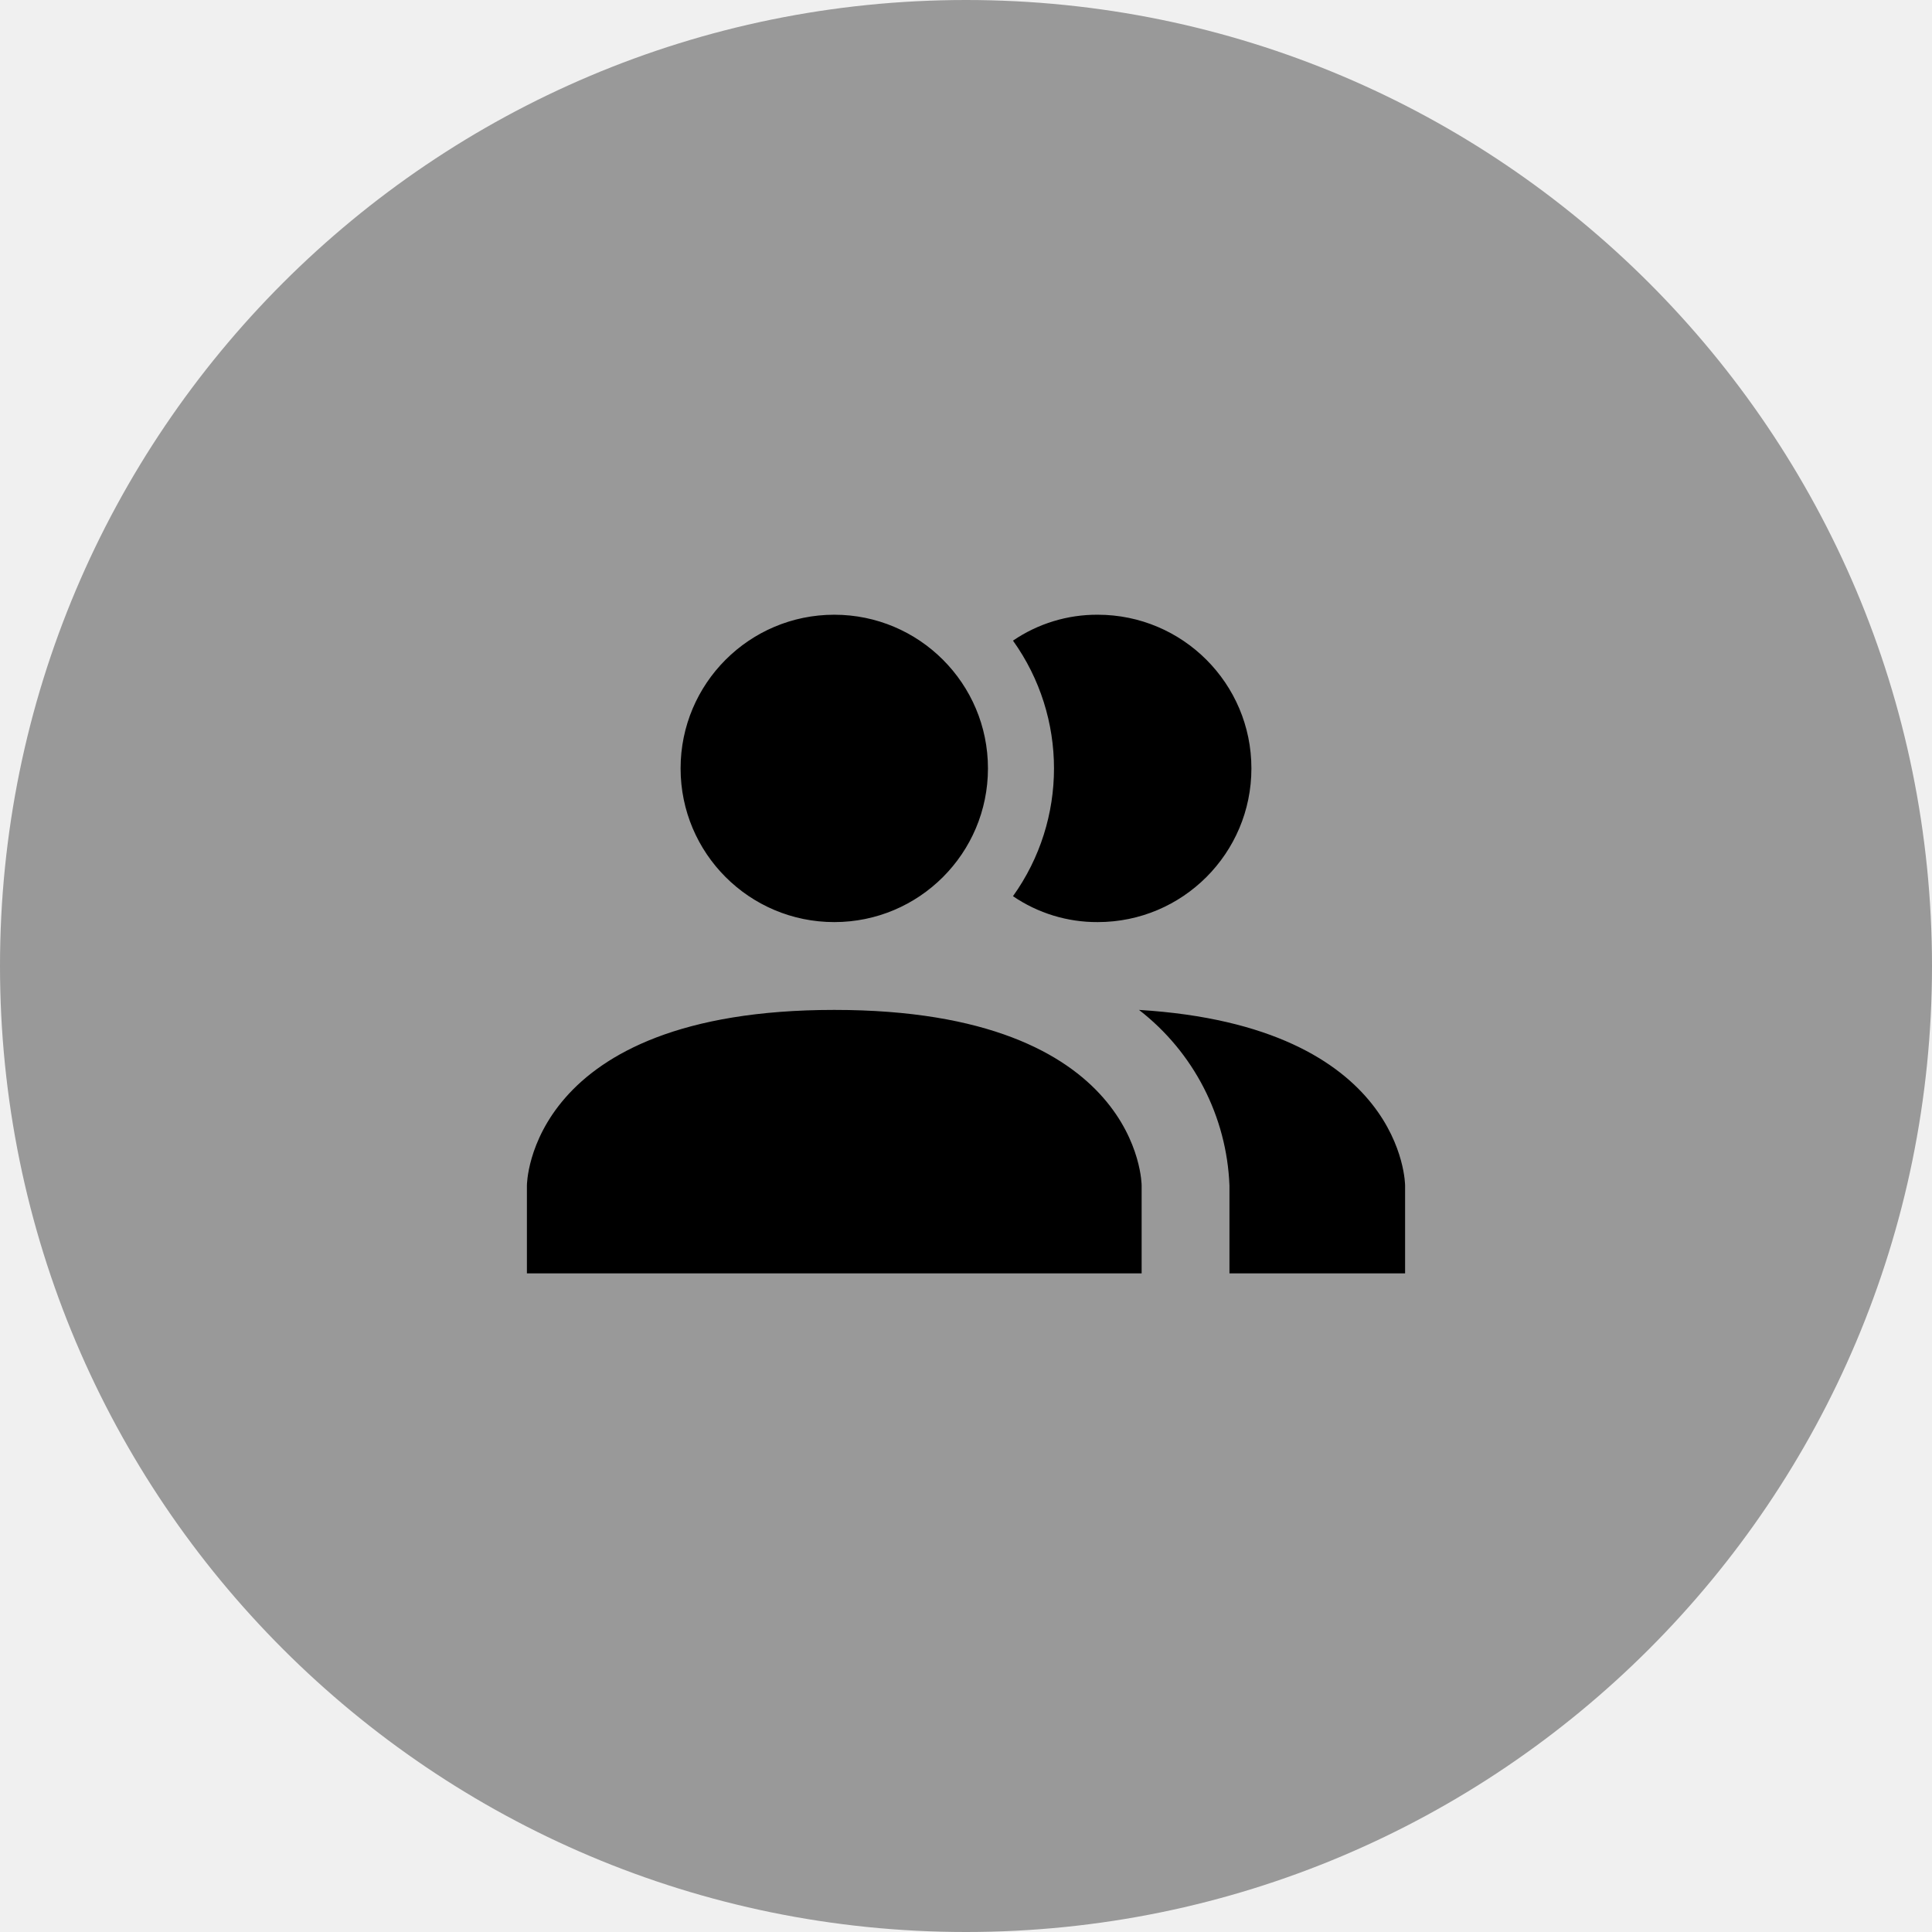
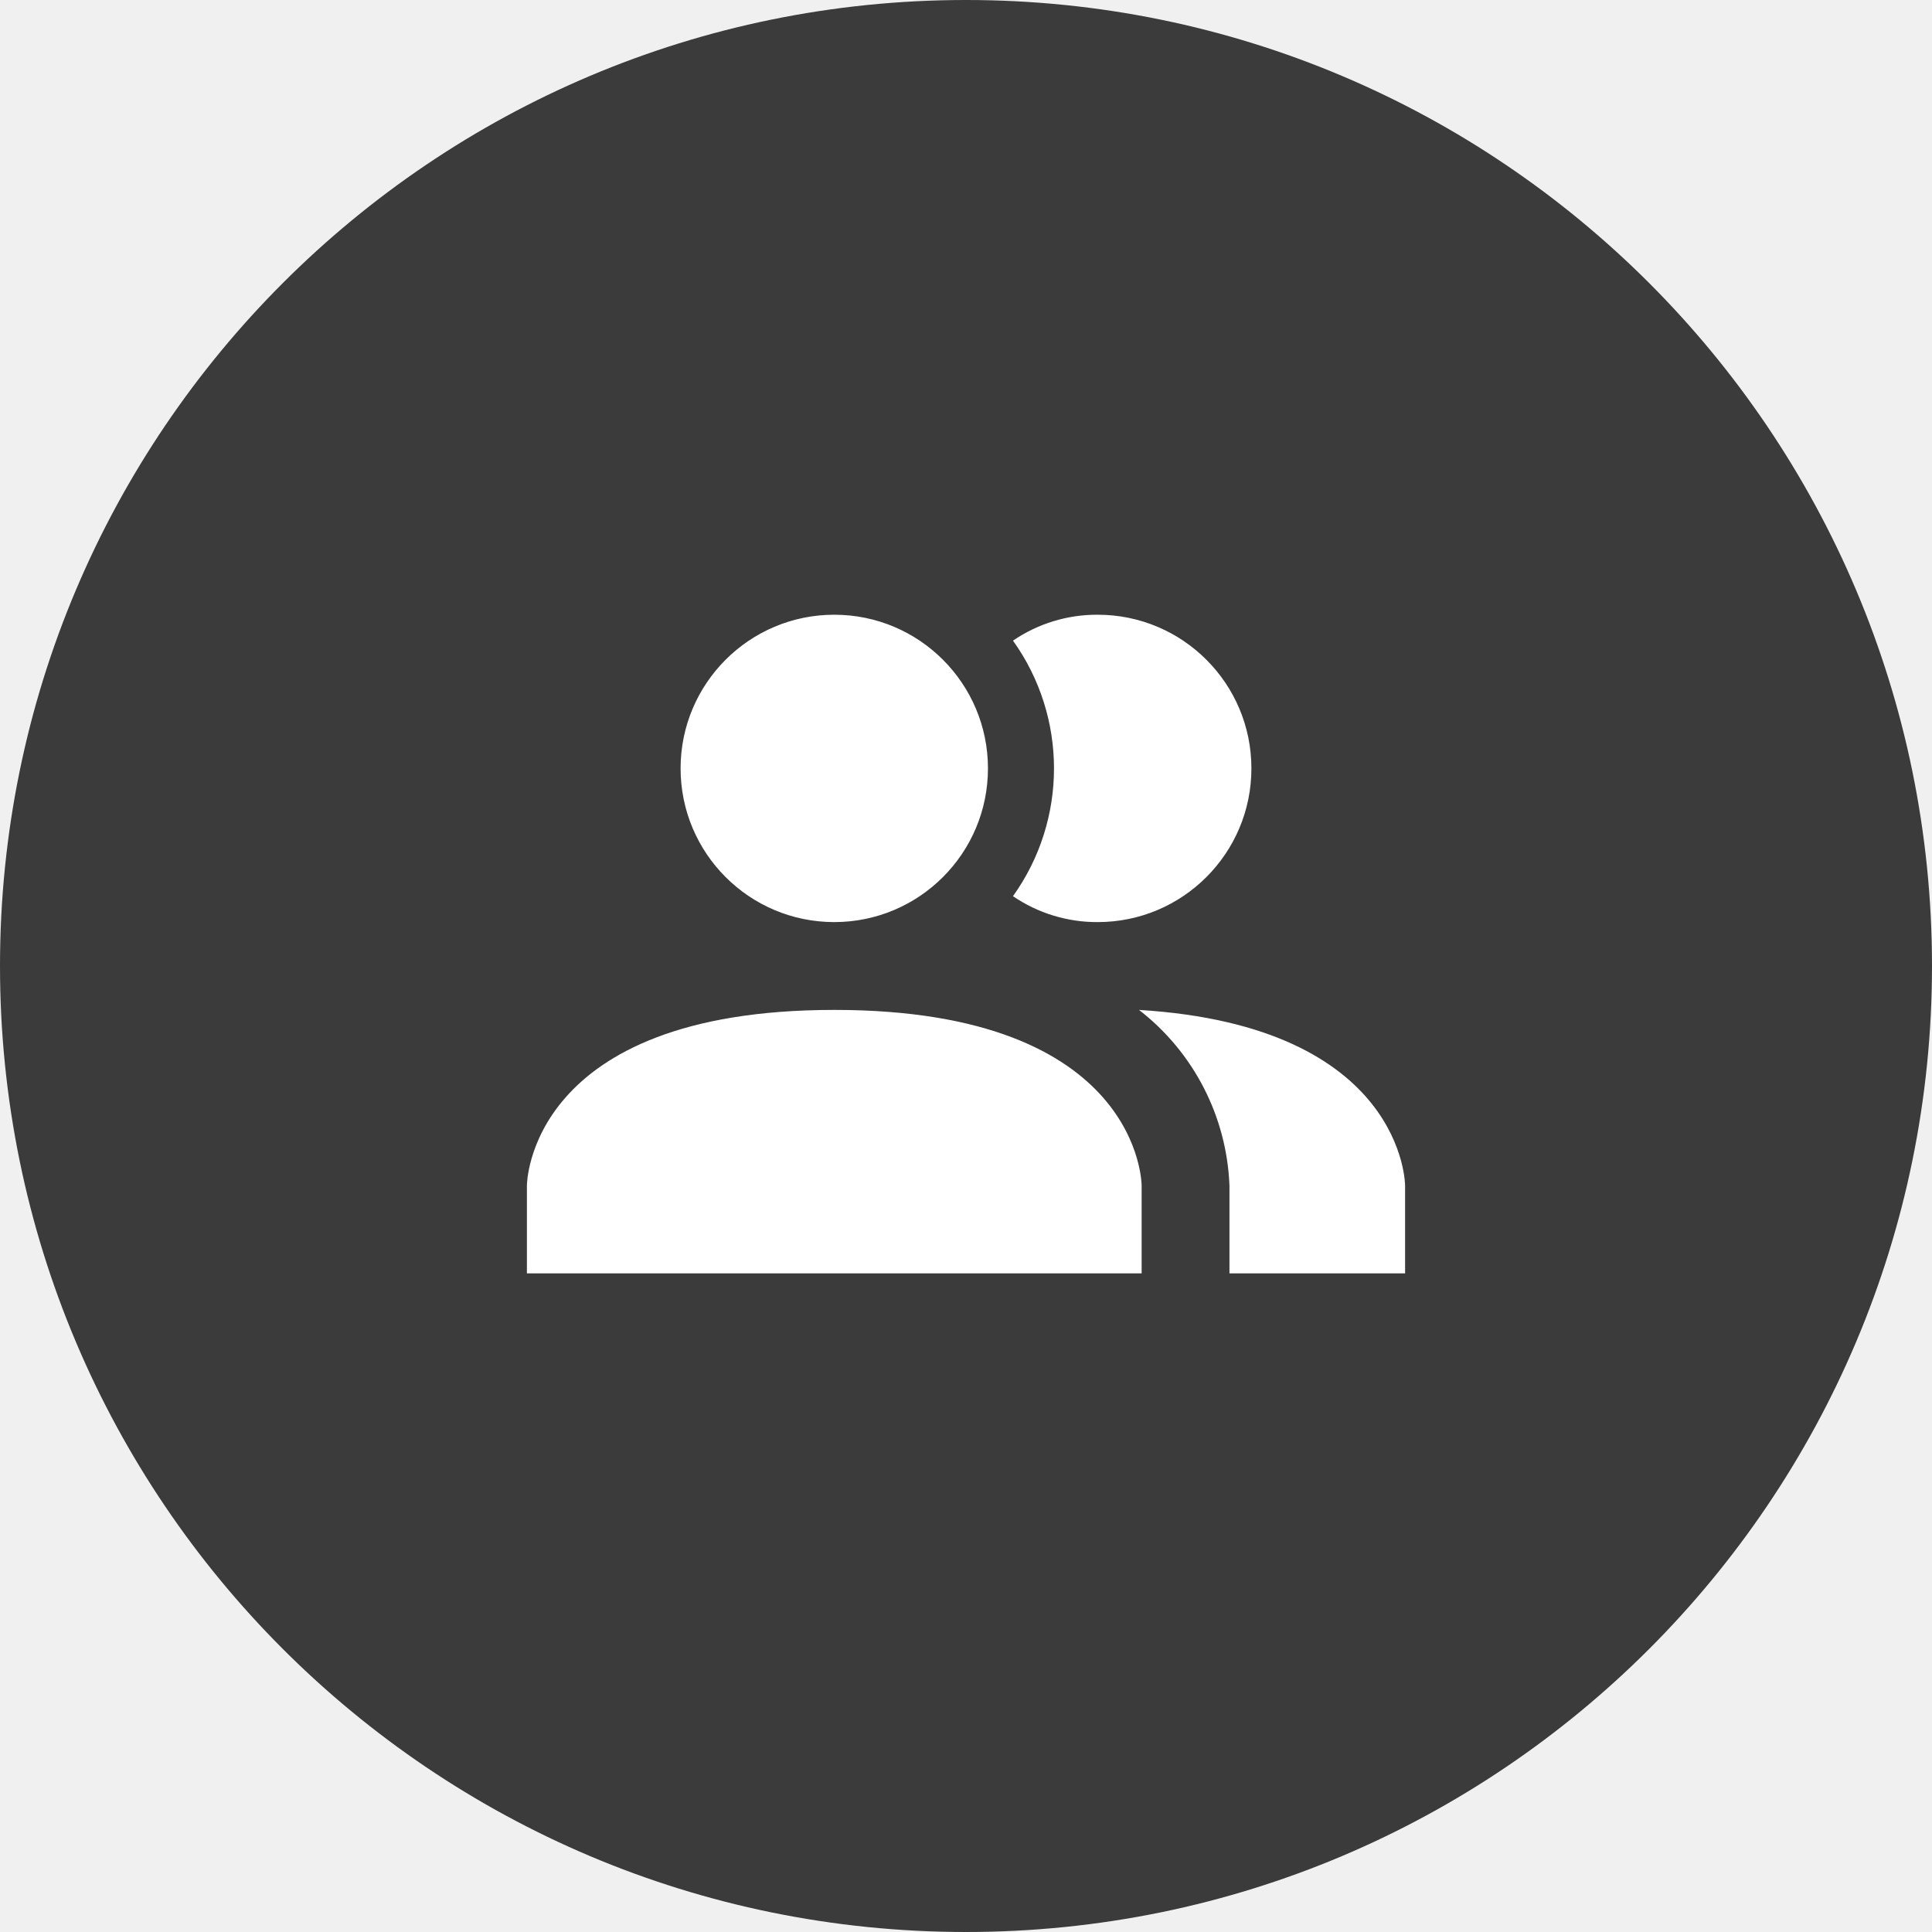
<svg xmlns="http://www.w3.org/2000/svg" viewBox="0 0 44 44" height="22" width="22" version="1.1">
-   <circle r="22" cx="22" cy="22" fill="#999999" />
+   <circle r="22" cx="22" cy="22" fill="#3B3B3B" />
  <g transform="translate(10, 10)">
-     <path fill="#000" d="M16 17V19H2V17S2 13 9 13 16 17 16 17M12.5 7.5A3.5 3.5 0 1 0 9 11A3.5 3.5 0 0 0 12.5 7.5M15.94 13A5.32 5.32 0 0 1 18 17V19H22V17S22 13.37 15.94 13M15 4A3.39 3.39 0 0 0 13.07 4.59A5 5 0 0 1 13.07 10.41A3.39 3.39 0 0 0 15 11A3.5 3.5 0 0 0 15 4Z" />
+     <path fill="#fff" d="M16 17V19H2V17S2 13 9 13 16 17 16 17M12.5 7.5A3.5 3.5 0 1 0 9 11A3.5 3.5 0 0 0 12.5 7.5M15.94 13A5.32 5.32 0 0 1 18 17V19H22V17S22 13.37 15.94 13M15 4A3.39 3.39 0 0 0 13.07 4.59A5 5 0 0 1 13.07 10.41A3.39 3.39 0 0 0 15 11A3.5 3.5 0 0 0 15 4Z" />
  </g>
</svg>
